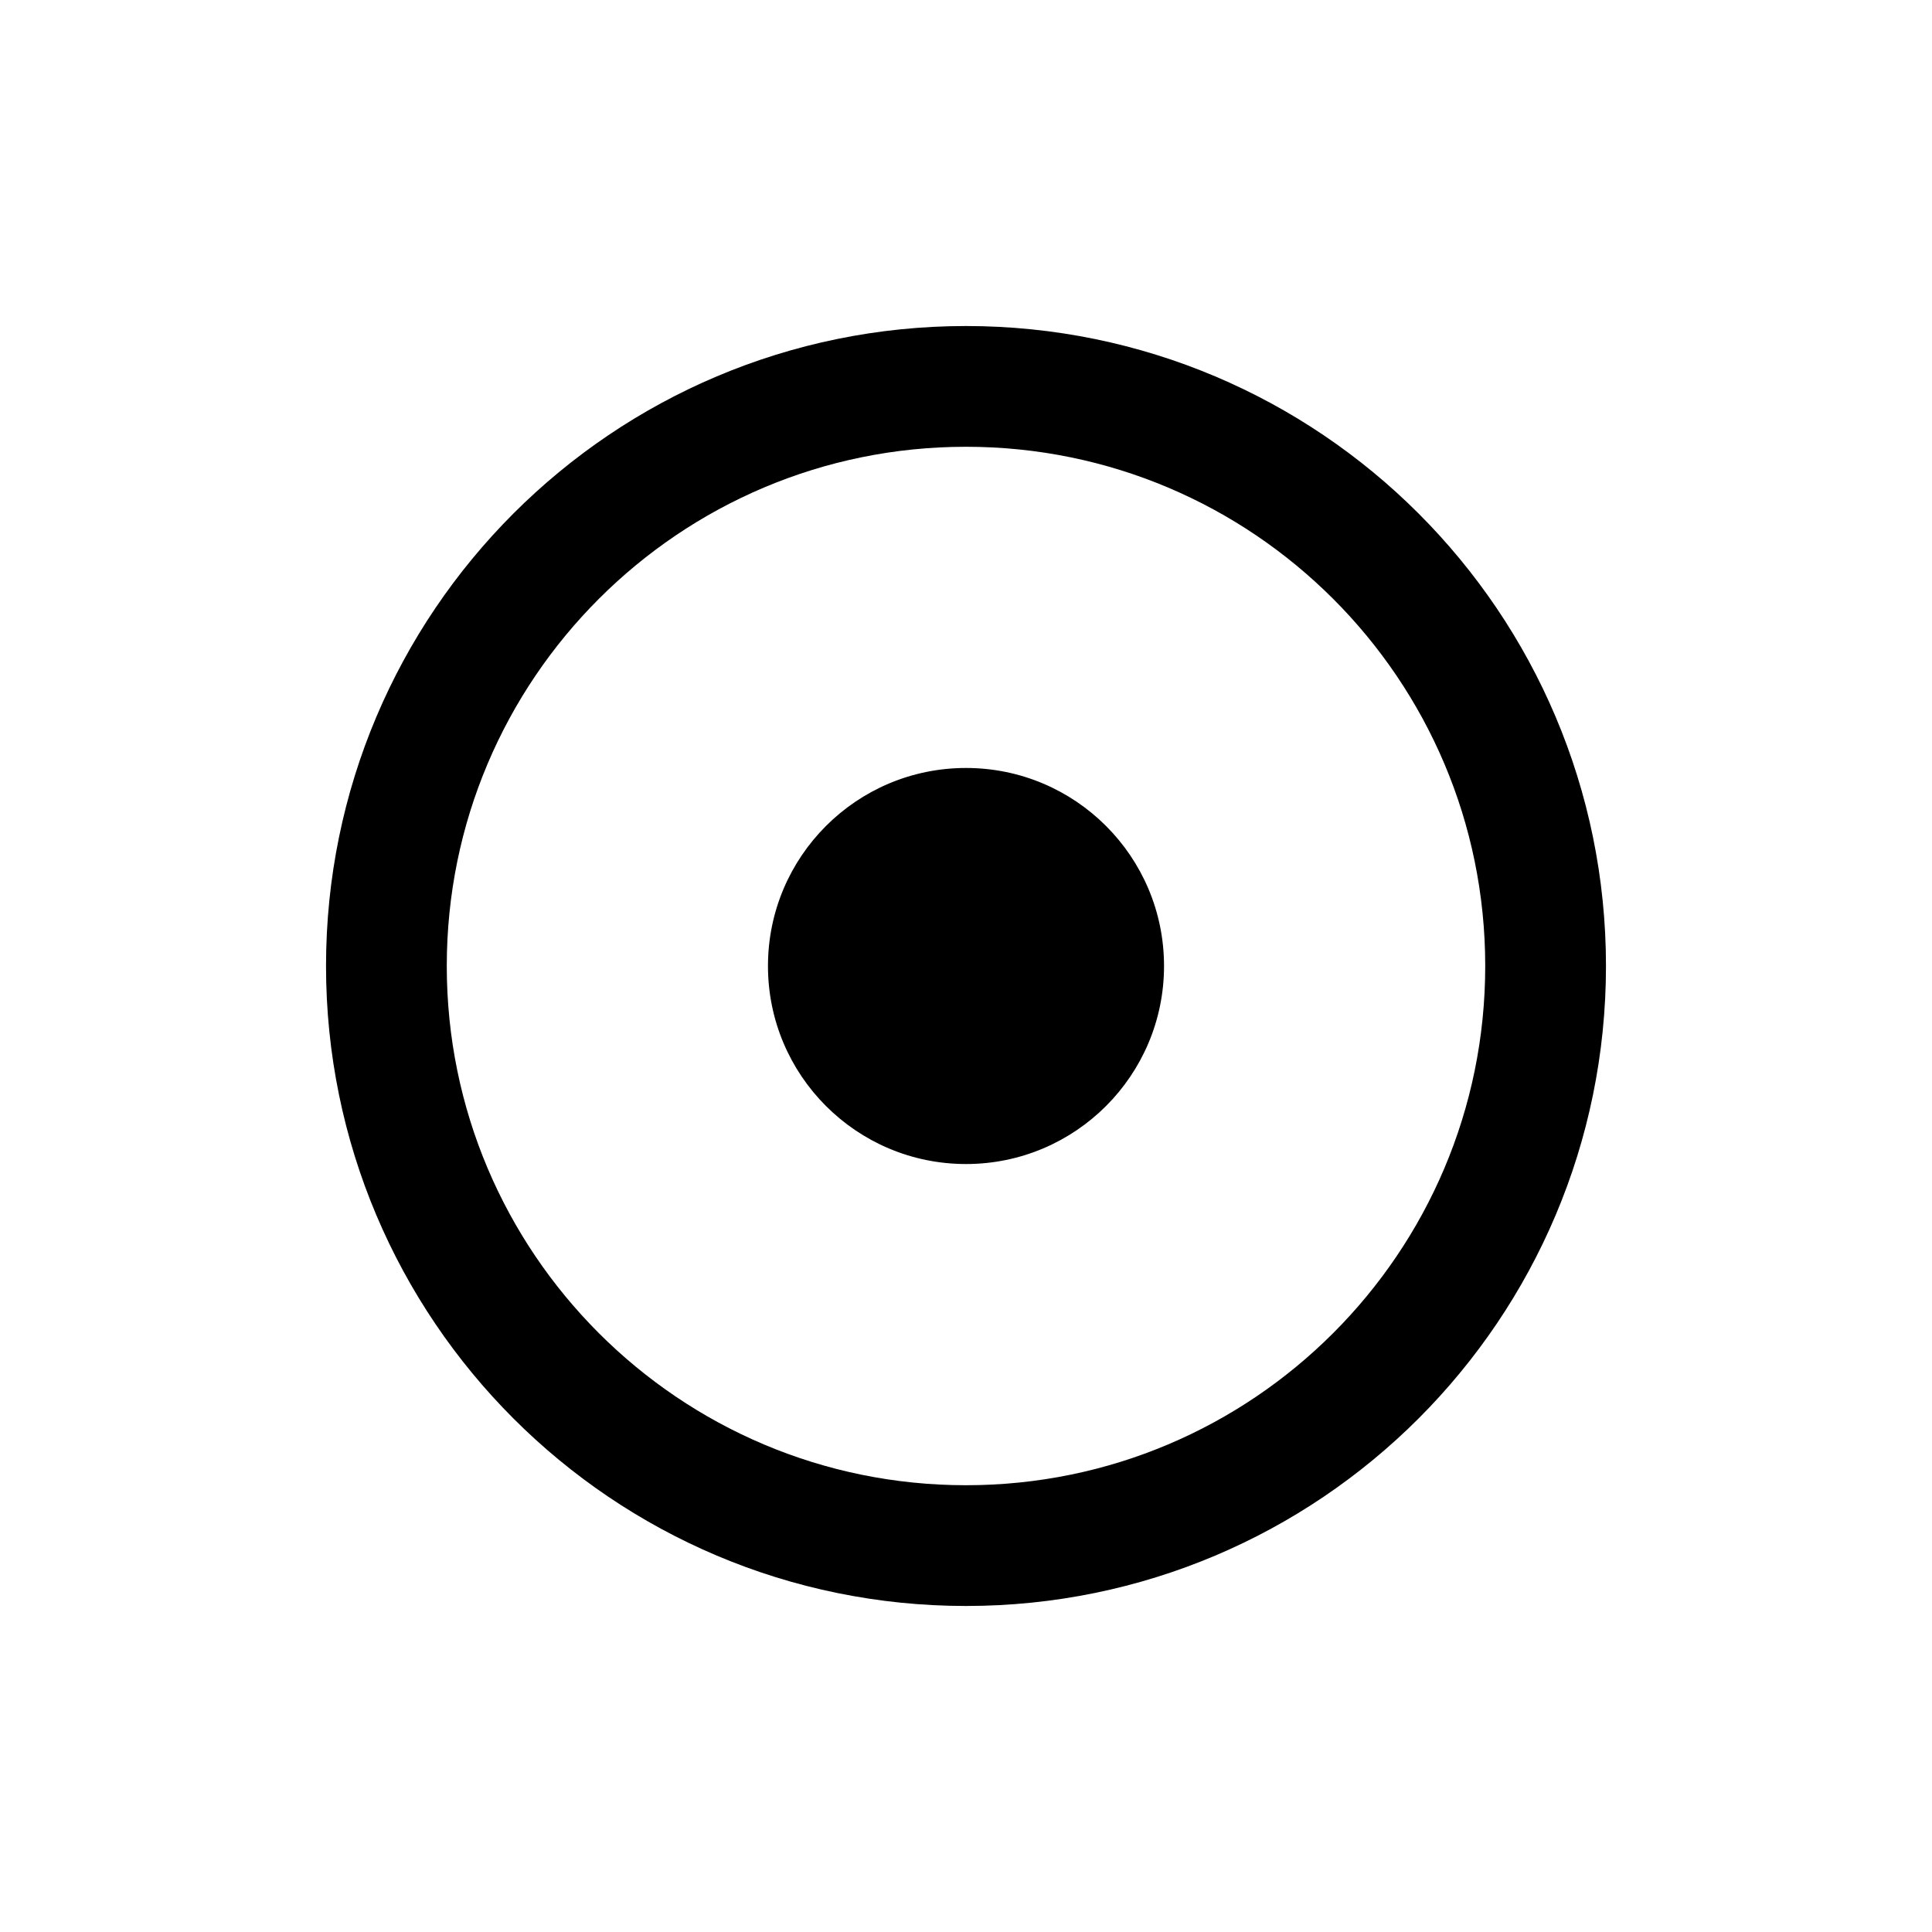
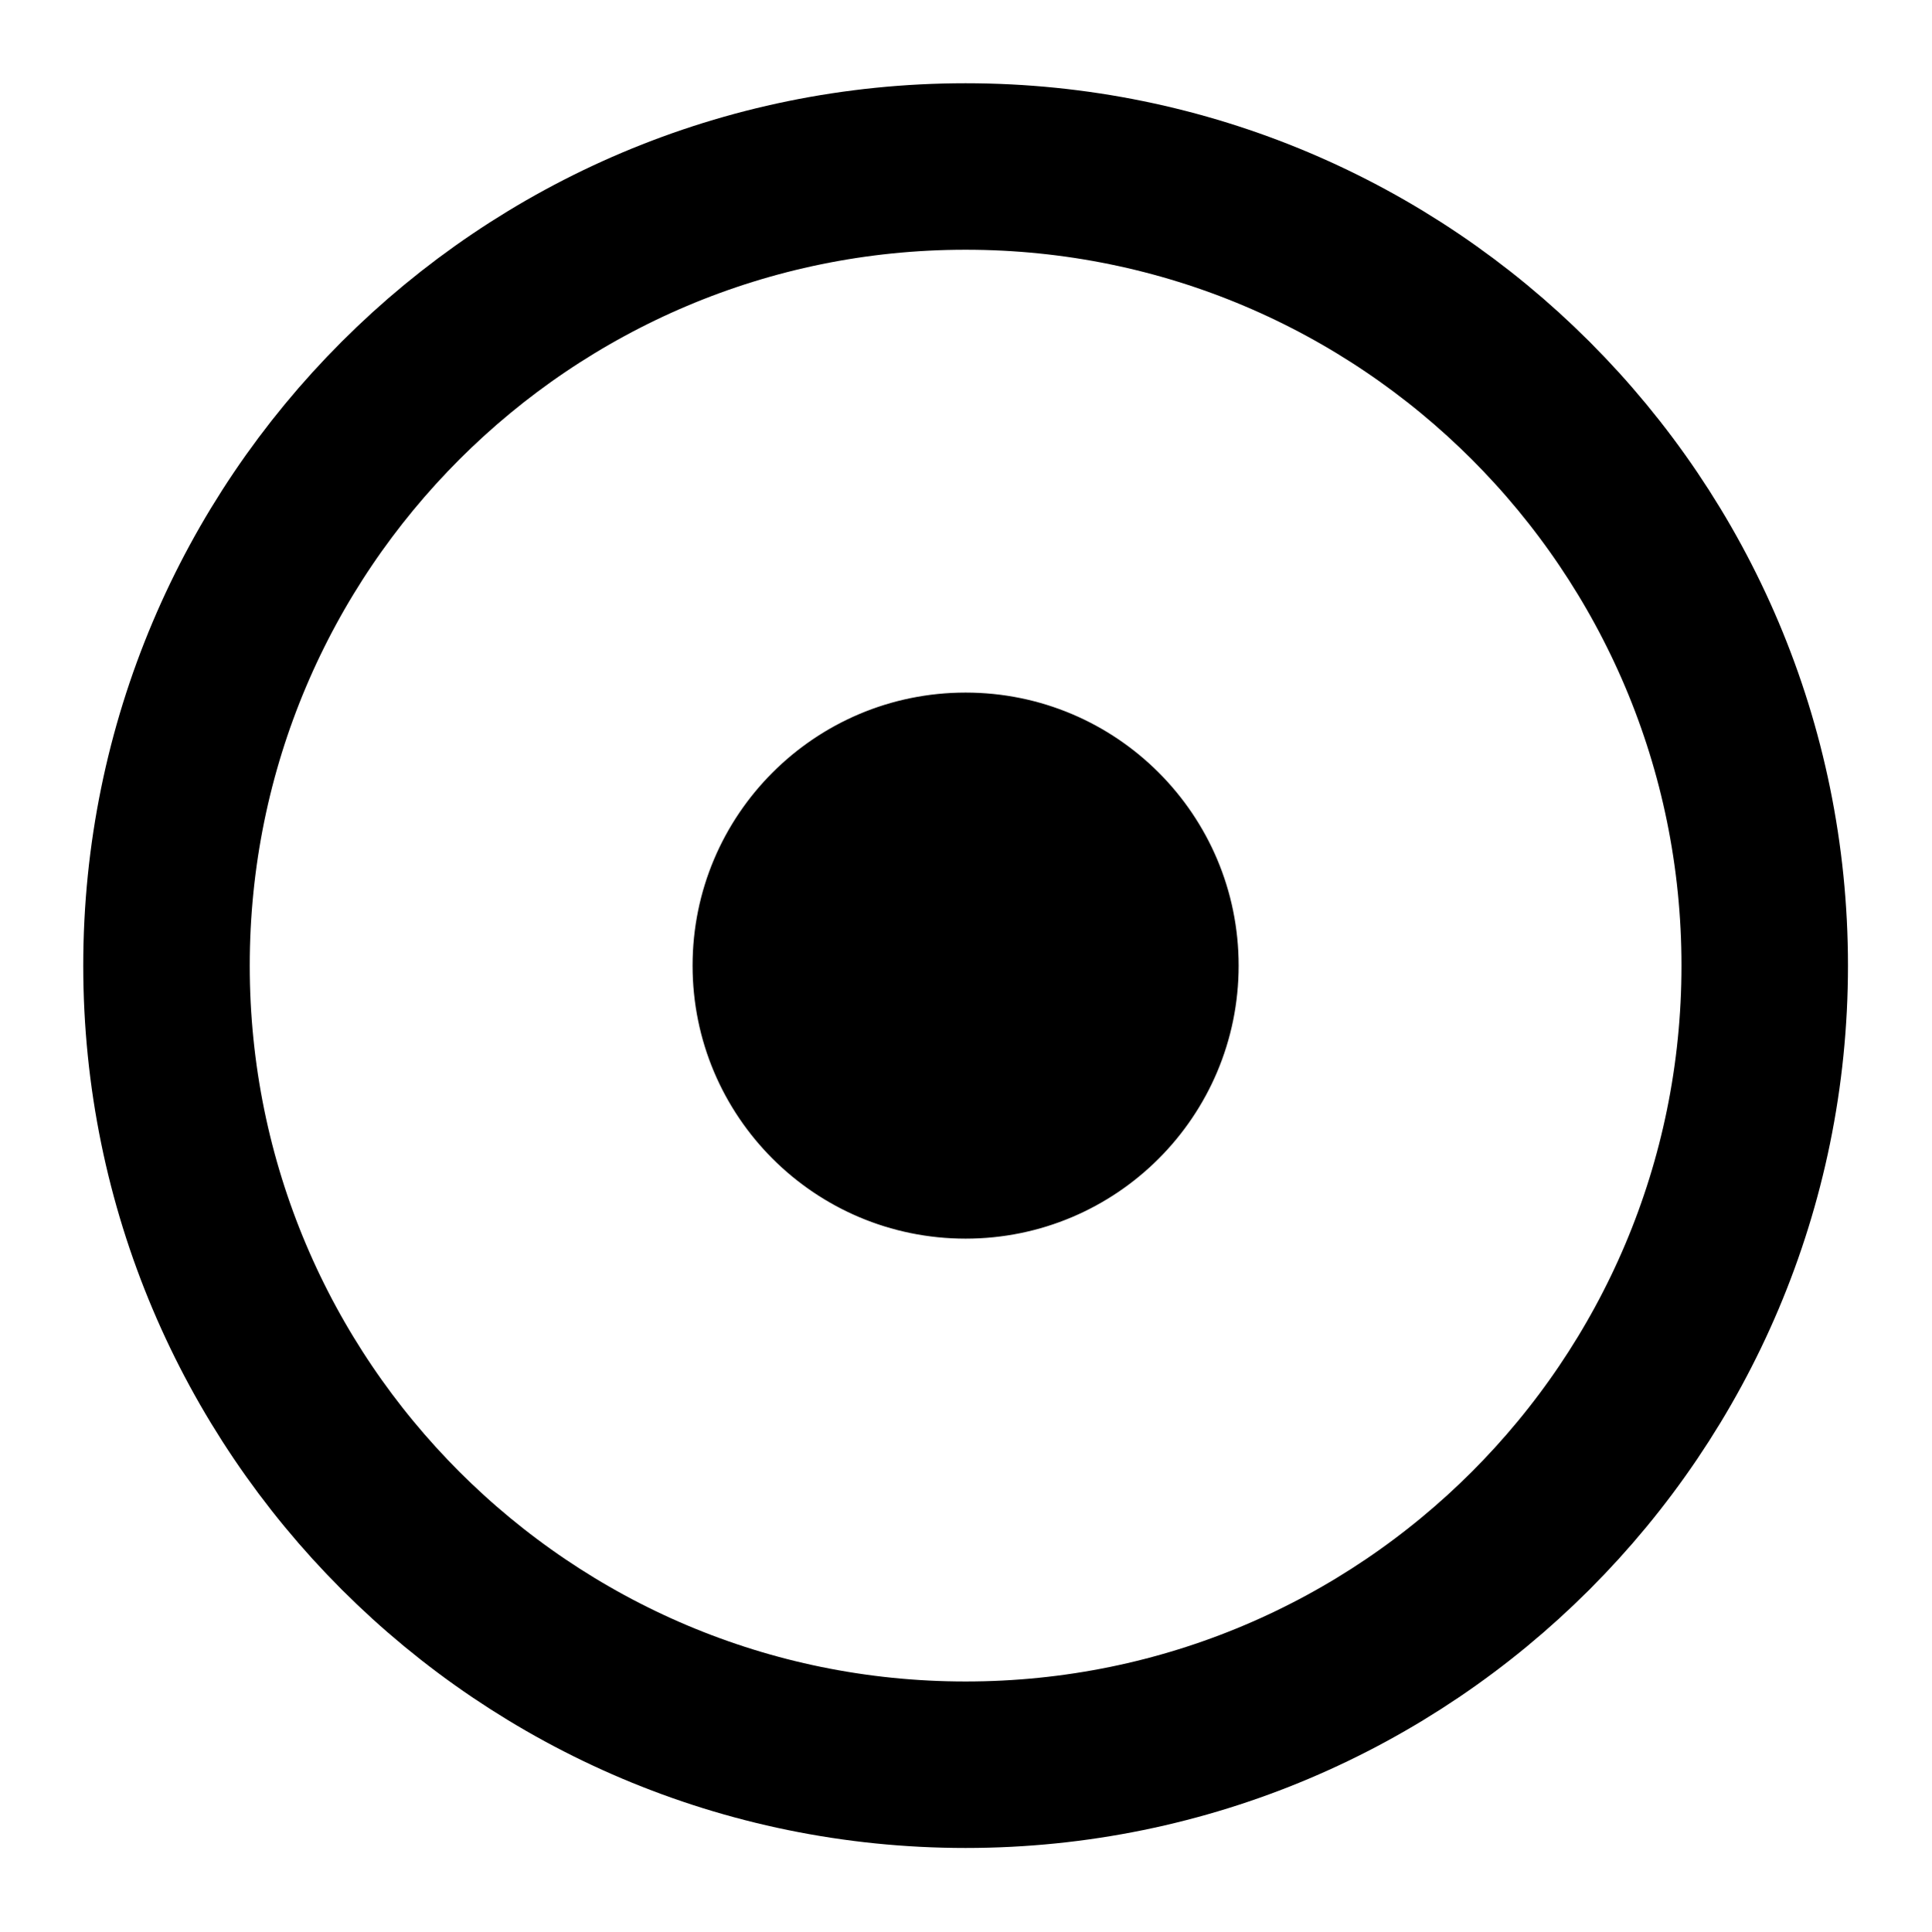
- <svg xmlns="http://www.w3.org/2000/svg" fill="transparent" viewBox="0 0 200 200">
-   <circle cx="100" cy="100" r="60" stroke="black" fill="none" stroke-width="12.5" />
-   <circle cx="100" cy="100" r="20" stroke="black" fill="black" stroke-width="" />
+ <svg xmlns="http://www.w3.org/2000/svg" fill="transparent" viewBox="-72.5 -72.5 145 145" width="145px" height="145px">
+   <circle cx="0" cy="0" r="60" stroke="black" fill="none" stroke-width="12.5" />
+   <circle cx="0" cy="0" r="20" stroke="black" fill="black" stroke-width="" />
</svg>
